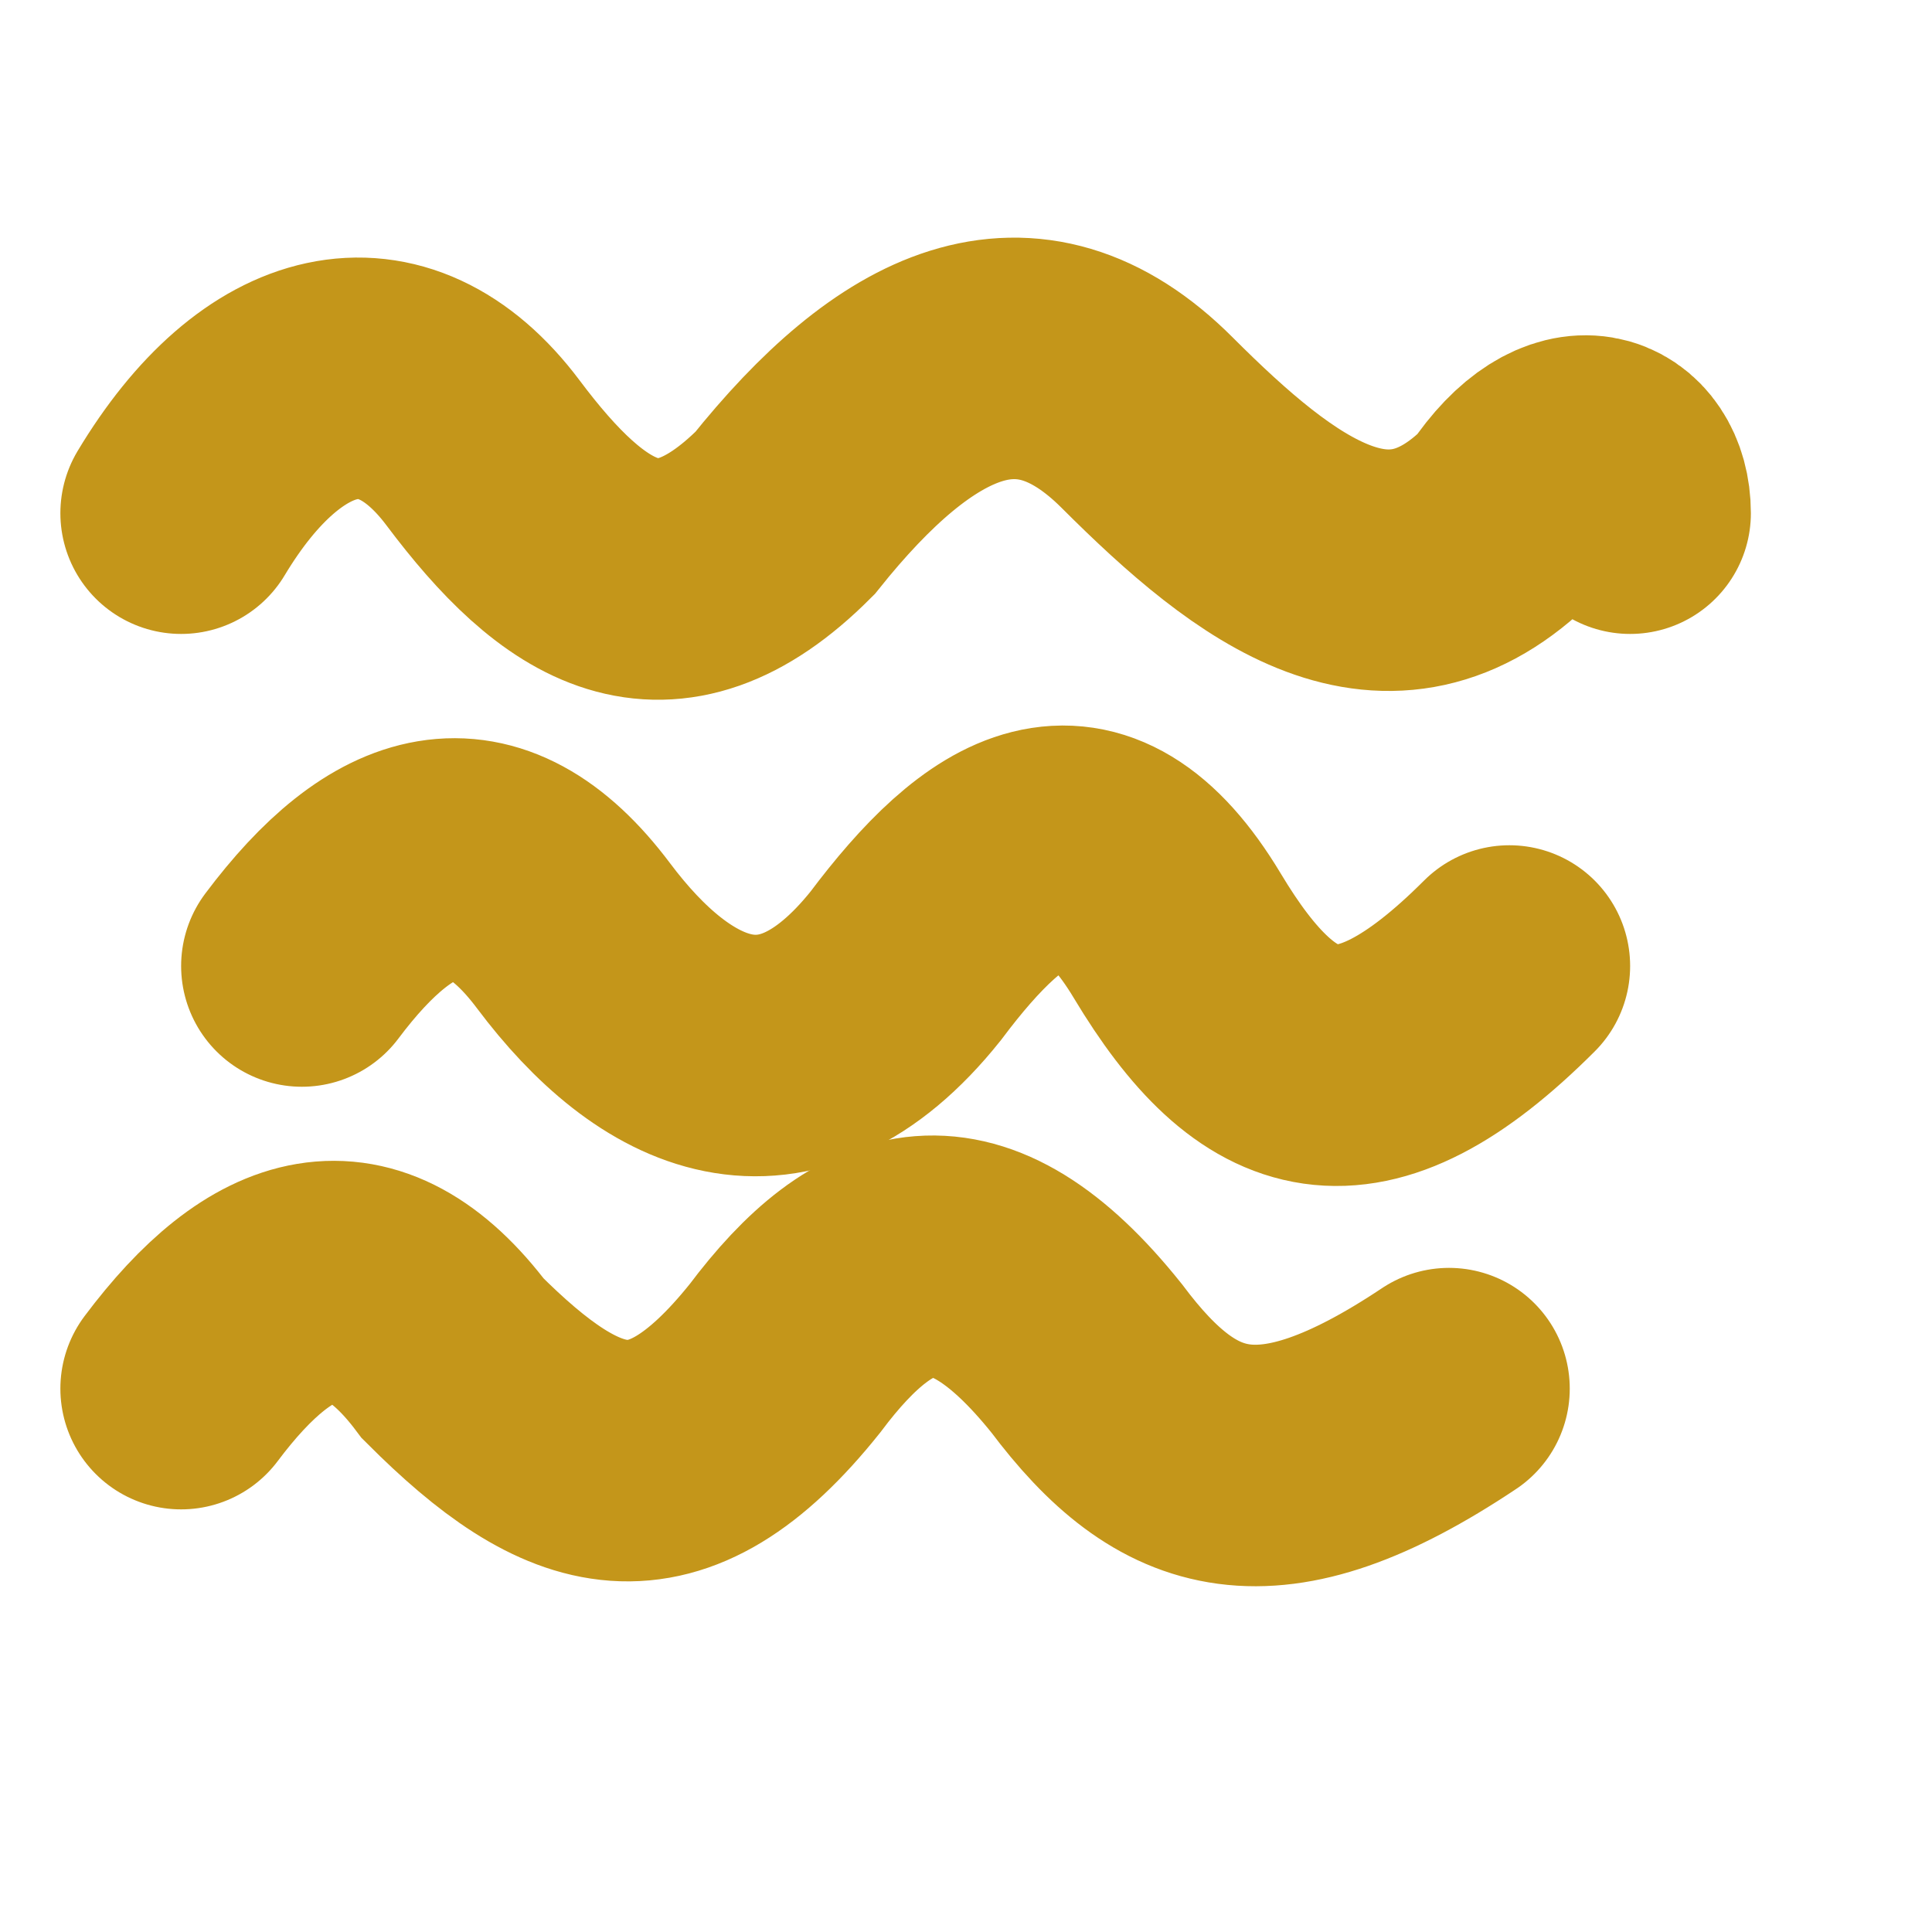
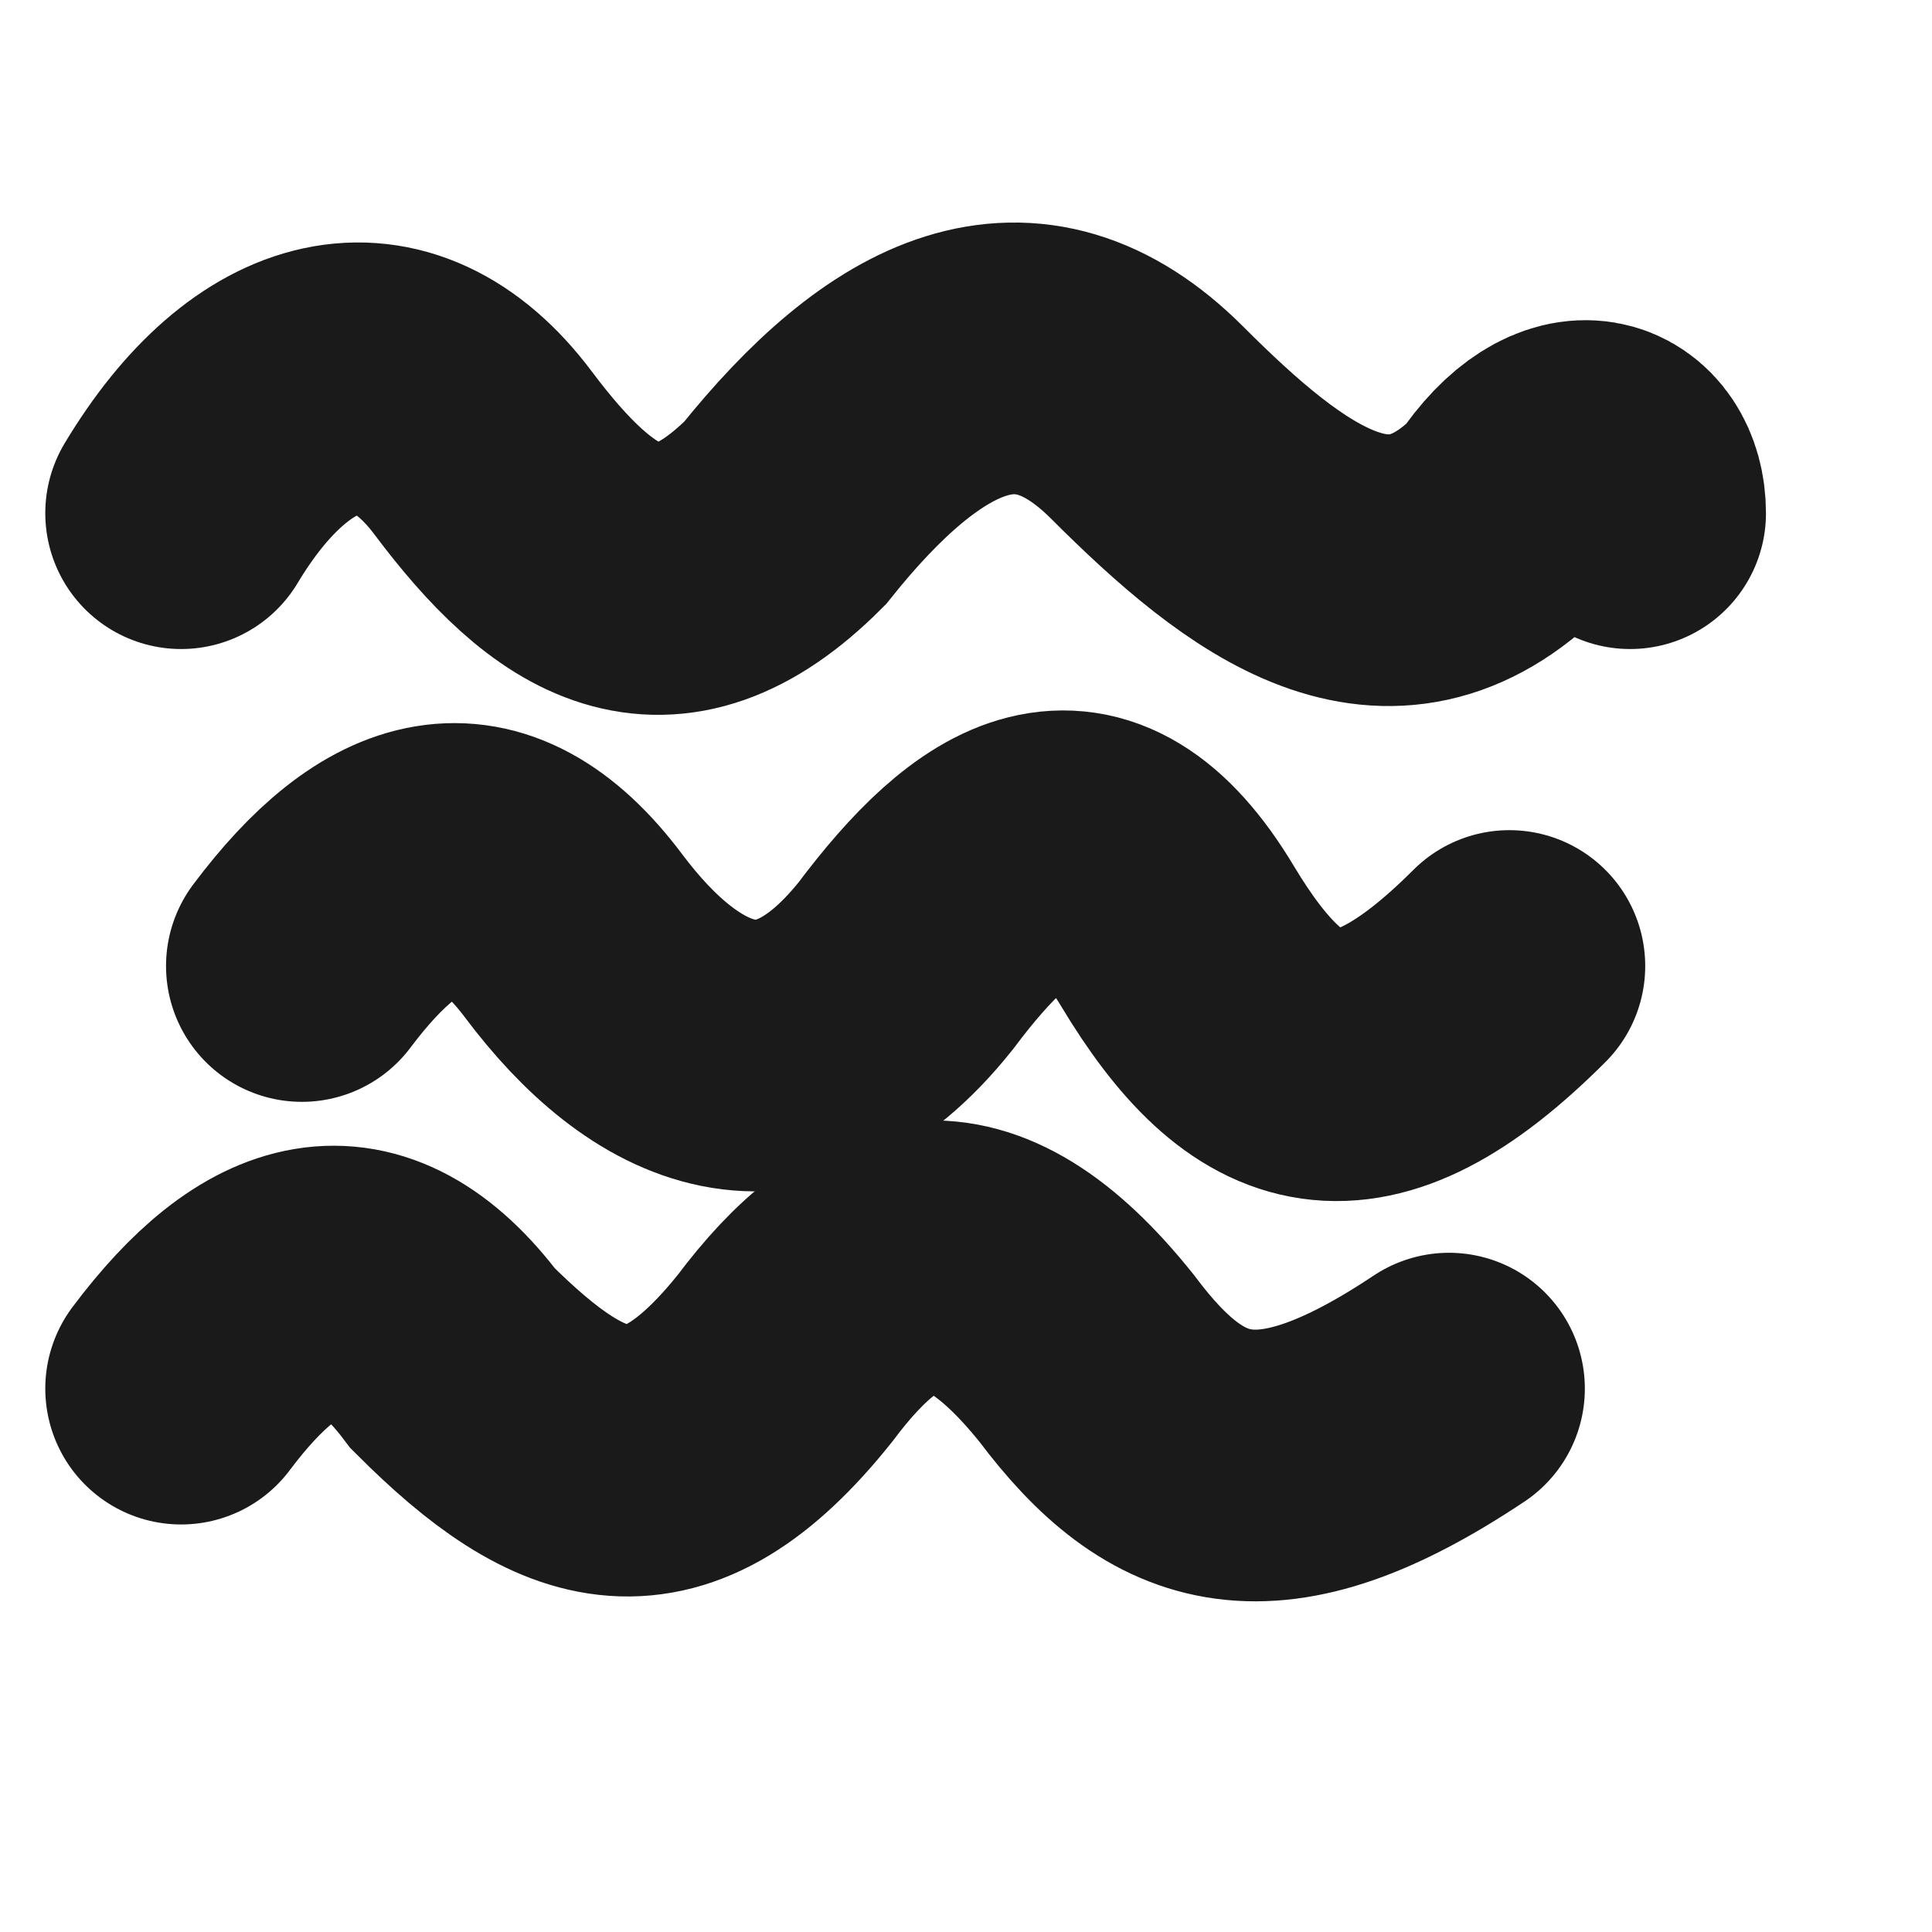
<svg xmlns="http://www.w3.org/2000/svg" viewBox="0 0 32 32" fill="none">
-   <path d="M 3,8.5 C 4.5,6 6.5,5.5 8,7.5 C 9.5,9.5 11,10.5 13,8.5 C 15,6 17,5 19,7 C 21,9 23,10.5 25,8.5 C 26,7 27,7.5 27,8.5" stroke="#C4961A" stroke-width="4" stroke-linecap="round" />
-   <path d="M 5,16 C 6.5,14 8,13.5 9.5,15.5 C 11,17.5 13,18.5 15,16 C 16.5,14 18,13 19.5,15.5 C 21,18 22.5,18.5 25,16" stroke="#C4961A" stroke-width="4" stroke-linecap="round" />
-   <path d="M 3,23 C 4.5,21 6,20.5 7.5,22.5 C 9.5,24.5 11,25 13,22.5 C 14.5,20.5 16,20 18,22.5 C 19.5,24.5 21,25 24,23" stroke="#C4961A" stroke-width="4" stroke-linecap="round" />
+   <path d="M 3,8.5 C 4.5,6 6.5,5.5 8,7.5 C 9.5,9.5 11,10.5 13,8.5 C 15,6 17,5 19,7 C 21,9 23,10.5 25,8.5 C 26,7 27,7.5 27,8.5" stroke="#1A1A1A" stroke-width="4.5" stroke-linecap="round" />
+   <path d="M 5,16 C 6.5,14 8,13.5 9.5,15.5 C 11,17.5 13,18.5 15,16 C 16.5,14 18,13 19.5,15.5 C 21,18 22.5,18.5 25,16" stroke="#1A1A1A" stroke-width="4.5" stroke-linecap="round" />
+   <path d="M 3,23 C 4.5,21 6,20.5 7.5,22.5 C 9.5,24.5 11,25 13,22.5 C 14.5,20.5 16,20 18,22.5 C 19.5,24.5 21,25 24,23" stroke="#1A1A1A" stroke-width="4.5" stroke-linecap="round" />
</svg>
